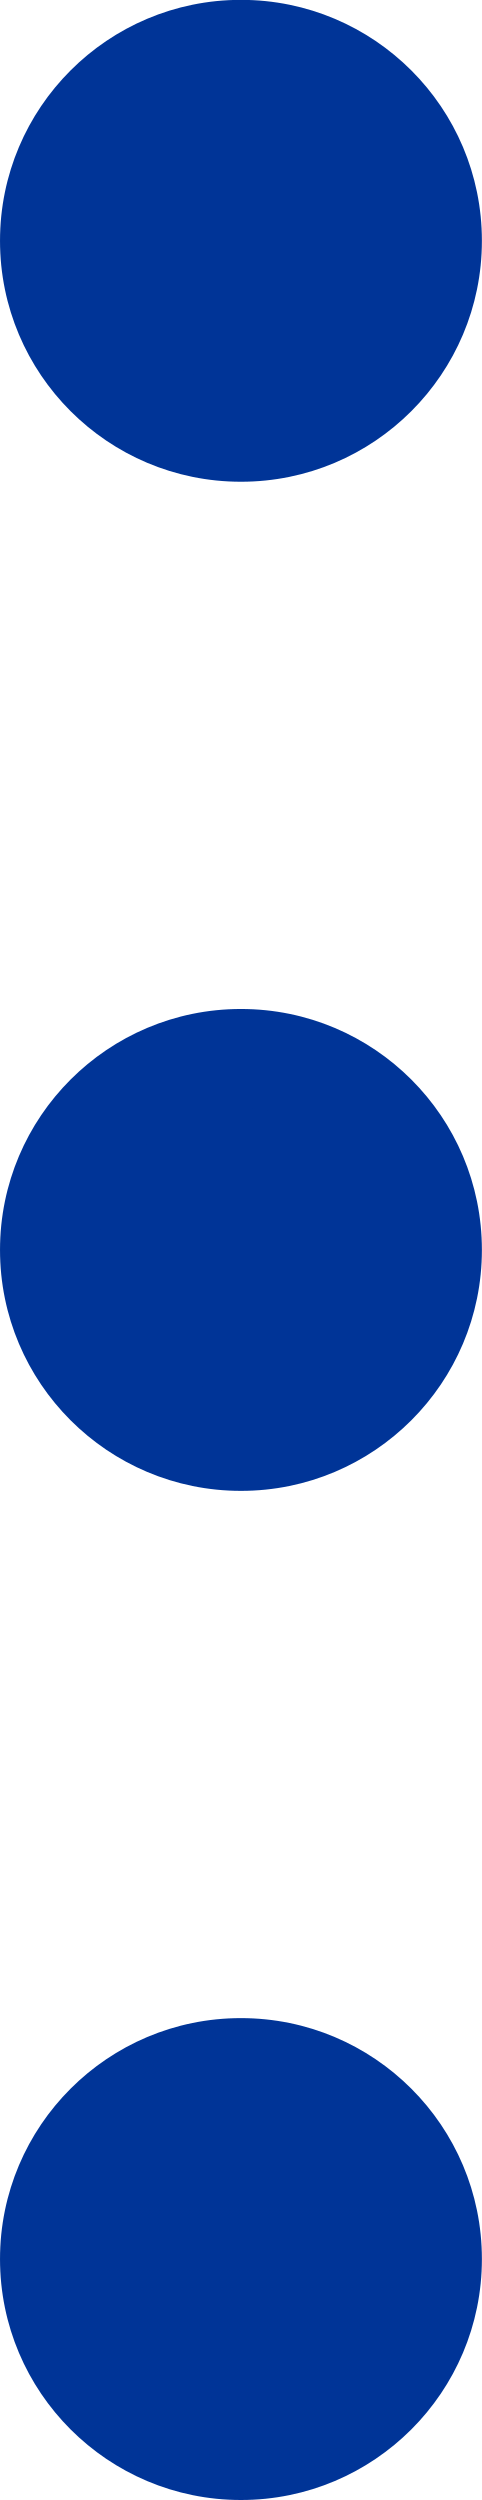
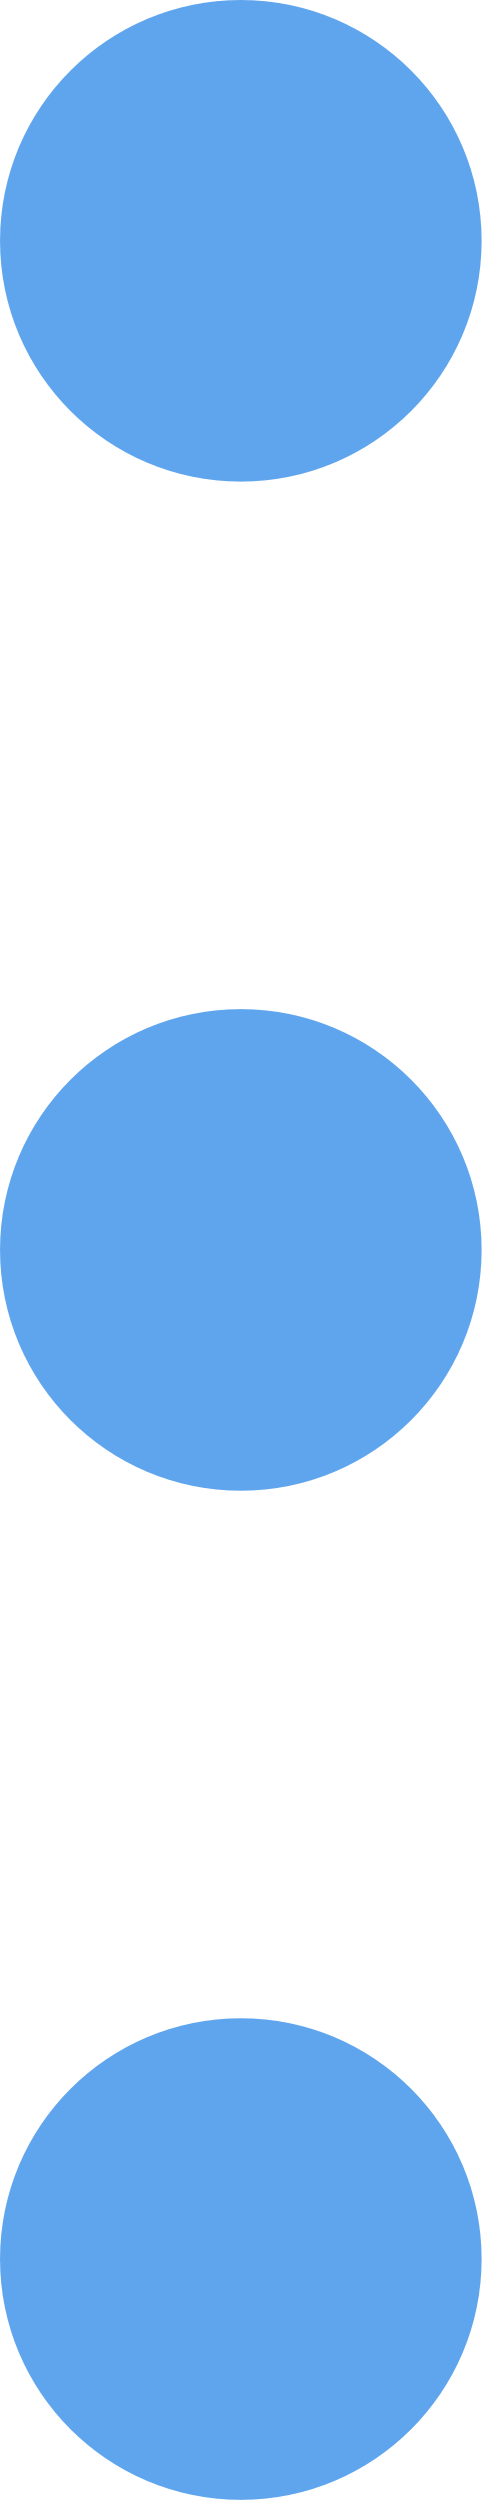
<svg xmlns="http://www.w3.org/2000/svg" width="3.398" height="17.639" viewBox="0 0 3.398 17.639">
-   <g id="그룹_47696" data-name="그룹 47696" transform="translate(-1846.887 -24.769)">
-     <path id="패스_50984" data-name="패스 50984" d="M0,1.349A1.349,1.349,0,1,0,1.349,0,1.349,1.349,0,0,0,0,1.349Z" transform="translate(1849.935 39.359) rotate(90)" fill="#003497" />
-     <path id="패스_50984_-_윤곽선" data-name="패스 50984 - 윤곽선" d="M1.349,3.048a1.7,1.7,0,1,1,1.7-1.7A1.7,1.7,0,0,1,1.349,3.048Zm0-2.7a1,1,0,1,0,1,1A1,1,0,0,0,1.349.35Z" transform="translate(1849.935 39.359) rotate(90)" fill="#003497" />
-     <path id="패스_50985" data-name="패스 50985" d="M0,1.349A1.349,1.349,0,1,0,1.349,0,1.349,1.349,0,0,0,0,1.349Z" transform="translate(1849.935 32.239) rotate(90)" fill="#003497" />
-     <path id="패스_50985_-_윤곽선" data-name="패스 50985 - 윤곽선" d="M1.349,3.048a1.7,1.7,0,1,1,1.7-1.7A1.7,1.7,0,0,1,1.349,3.048Zm0-2.7a1,1,0,1,0,1,1A1,1,0,0,0,1.349.35Z" transform="translate(1849.935 32.239) rotate(90)" fill="#003497" />
-     <path id="패스_50986" data-name="패스 50986" d="M0,1.349A1.349,1.349,0,1,0,1.349,0,1.349,1.349,0,0,0,0,1.349Z" transform="translate(1849.935 25.119) rotate(90)" fill="#003497" />
-     <path id="패스_50986_-_윤곽선" data-name="패스 50986 - 윤곽선" d="M1.349,3.048a1.7,1.7,0,1,1,1.7-1.7A1.7,1.7,0,0,1,1.349,3.048Zm0-2.7a1,1,0,1,0,1,1A1,1,0,0,0,1.349.35Z" transform="translate(1849.935 25.119) rotate(90)" fill="#003497" />
+   <g id="그룹_54944" data-name="그룹 54944" transform="translate(-1846.887 -24.769)">
+     <path id="패스_50984" data-name="패스 50984" d="M0,1.349A1.349,1.349,0,1,0,1.349,0,1.349,1.349,0,0,0,0,1.349Z" transform="translate(1849.935 39.359) rotate(90)" fill="#5fa5ee" stroke="#5fa5ee" stroke-width="0.7" />
+     <path id="패스_50985" data-name="패스 50985" d="M0,1.349A1.349,1.349,0,1,0,1.349,0,1.349,1.349,0,0,0,0,1.349Z" transform="translate(1849.935 32.239) rotate(90)" fill="#5fa5ee" stroke="#5fa5ee" stroke-width="0.7" />
+     <path id="패스_50986" data-name="패스 50986" d="M0,1.349A1.349,1.349,0,1,0,1.349,0,1.349,1.349,0,0,0,0,1.349Z" transform="translate(1849.935 25.119) rotate(90)" fill="#5fa5ee" stroke="#5fa5ee" stroke-width="0.7" />
  </g>
</svg>
